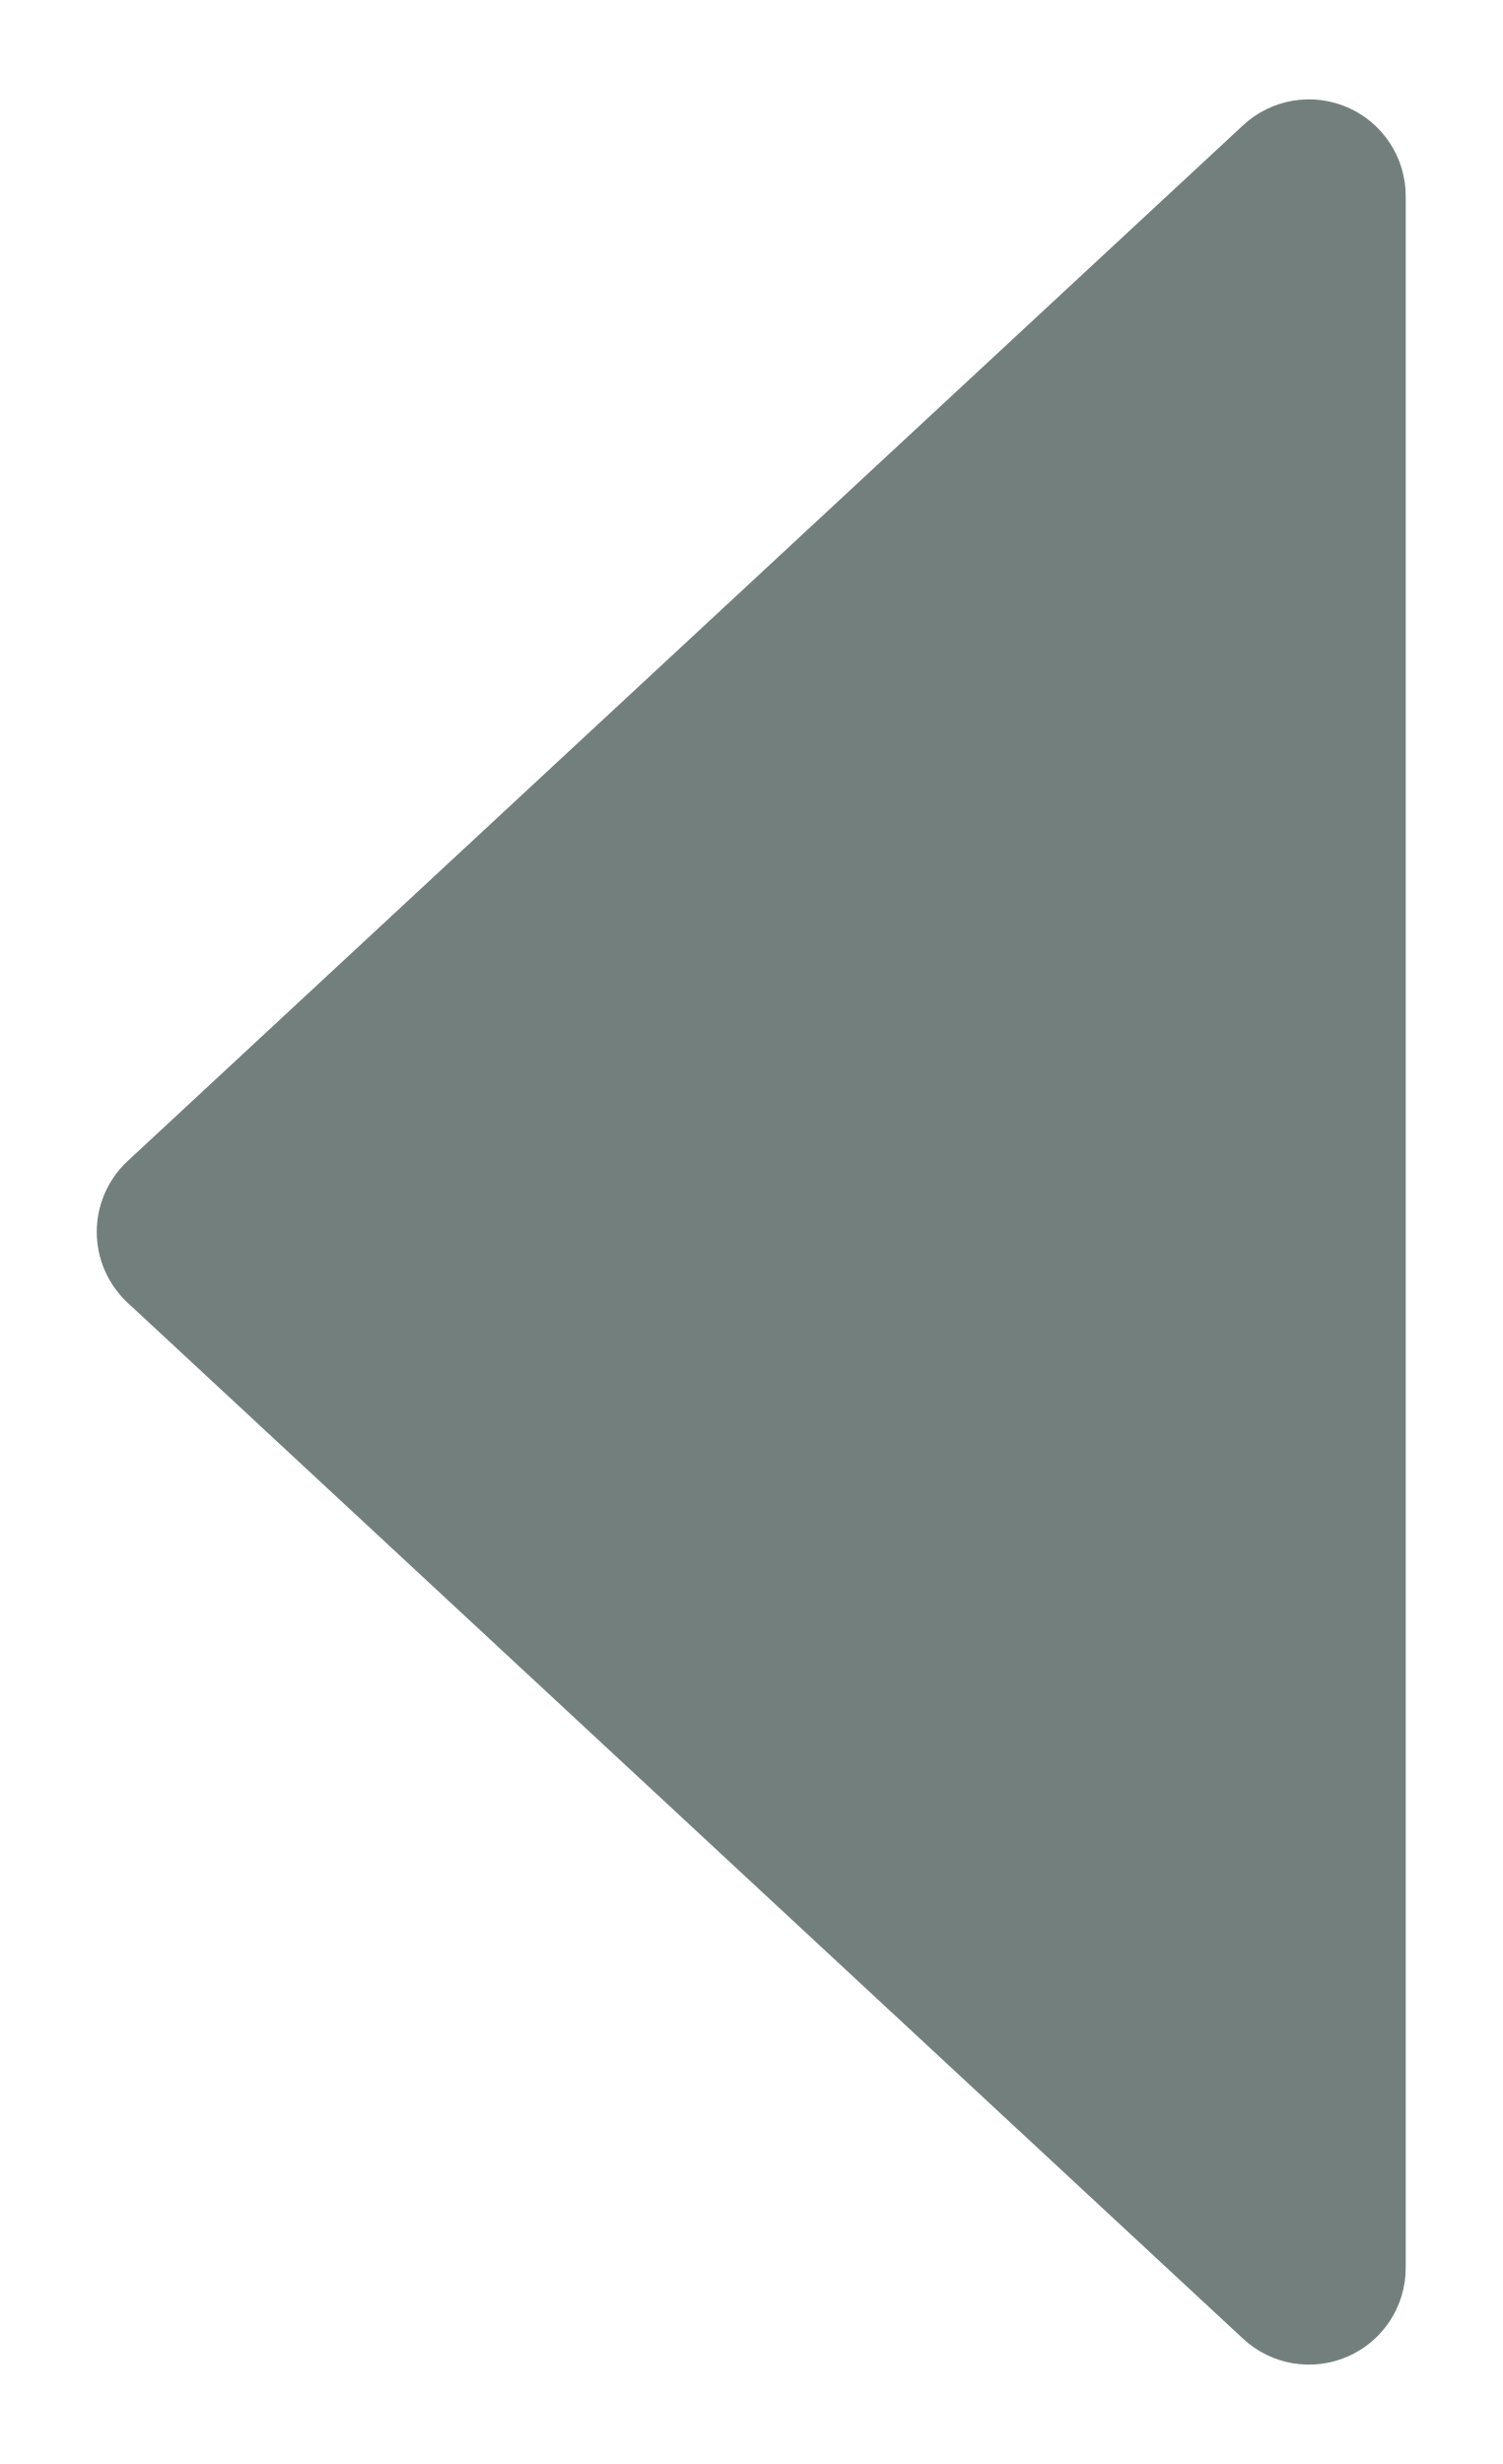
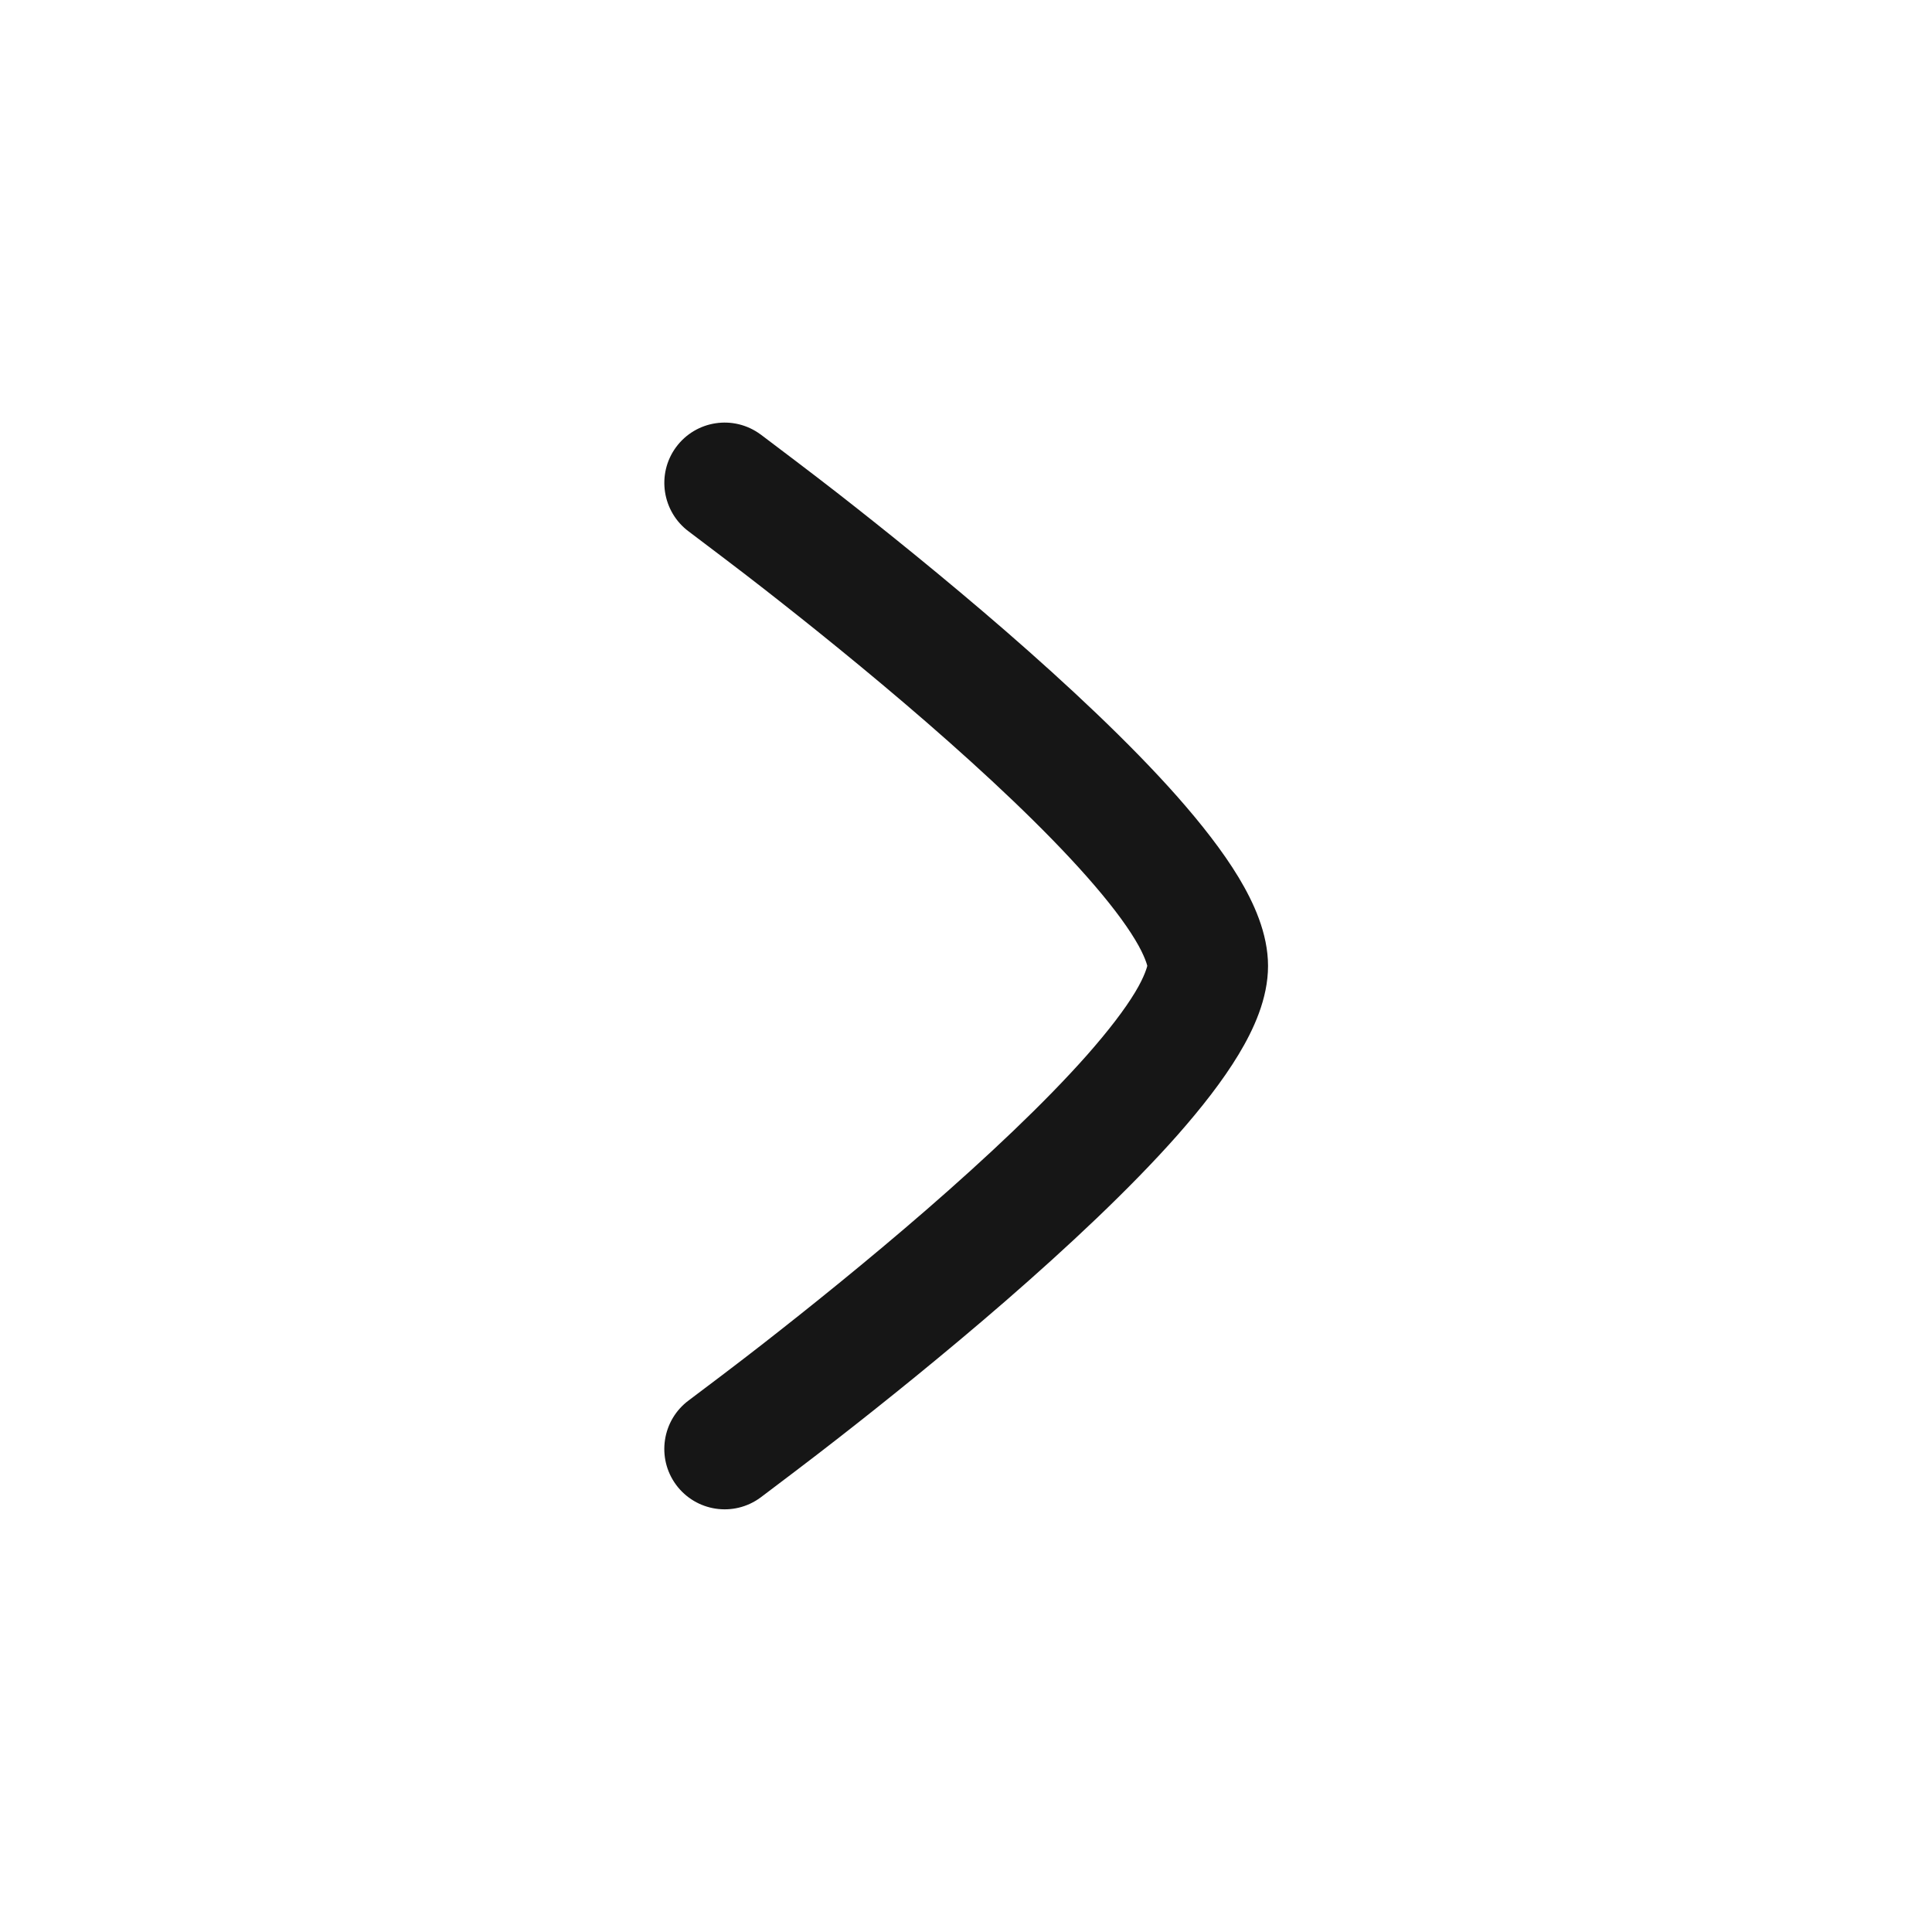
- <svg xmlns="http://www.w3.org/2000/svg" width="7.765" height="12.734" viewBox="0 0 7.765 12.734">
-   <g id="pagi-l" transform="translate(-15.235 -13.633)">
-     <path id="Polygon_18" data-name="Polygon 18" d="M6.134.395a.5.5,0,0,1,.733,0L12.22,6.16a.5.5,0,0,1-.366.84H1.147A.5.5,0,0,1,.78,6.16Z" transform="translate(15.5 26.5) rotate(-90)" fill="#727f7c" stroke="rgba(0,0,0,0)" stroke-miterlimit="10" stroke-width="1" />
-   </g>
+ <svg xmlns="http://www.w3.org/2000/svg" width="24" height="24" viewBox="0 0 24 24" fill="none">
+   <path d="M8.557 17.395C8.719 17.274 9.201 16.91 9.478 16.693C10.034 16.259 10.774 15.666 11.511 15.026C12.251 14.383 12.972 13.707 13.503 13.107C13.768 12.806 13.971 12.542 14.102 12.324C14.226 12.119 14.252 11.998 14.252 11.998C14.252 11.998 14.226 11.88 14.102 11.675C13.971 11.457 13.768 11.192 13.503 10.892C12.972 10.291 12.251 9.616 11.511 8.973C10.774 8.333 10.034 7.74 9.478 7.306C9.201 7.089 8.719 6.726 8.558 6.604C8.225 6.358 8.153 5.888 8.398 5.555C8.644 5.221 9.113 5.15 9.447 5.396L9.449 5.397C9.619 5.525 10.118 5.902 10.401 6.123C10.97 6.567 11.731 7.178 12.494 7.84C13.253 8.5 14.032 9.225 14.627 9.898C14.923 10.234 15.19 10.574 15.387 10.9C15.571 11.206 15.752 11.593 15.752 11.999C15.752 12.406 15.571 12.793 15.387 13.098C15.19 13.425 14.923 13.765 14.627 14.101C14.032 14.774 13.253 15.499 12.494 16.159C11.731 16.821 10.97 17.432 10.401 17.875C10.118 18.097 9.619 18.474 9.45 18.601L9.447 18.603C9.114 18.849 8.644 18.778 8.398 18.444C8.153 18.111 8.224 17.641 8.557 17.395Z" fill="#161616" />
</svg>
